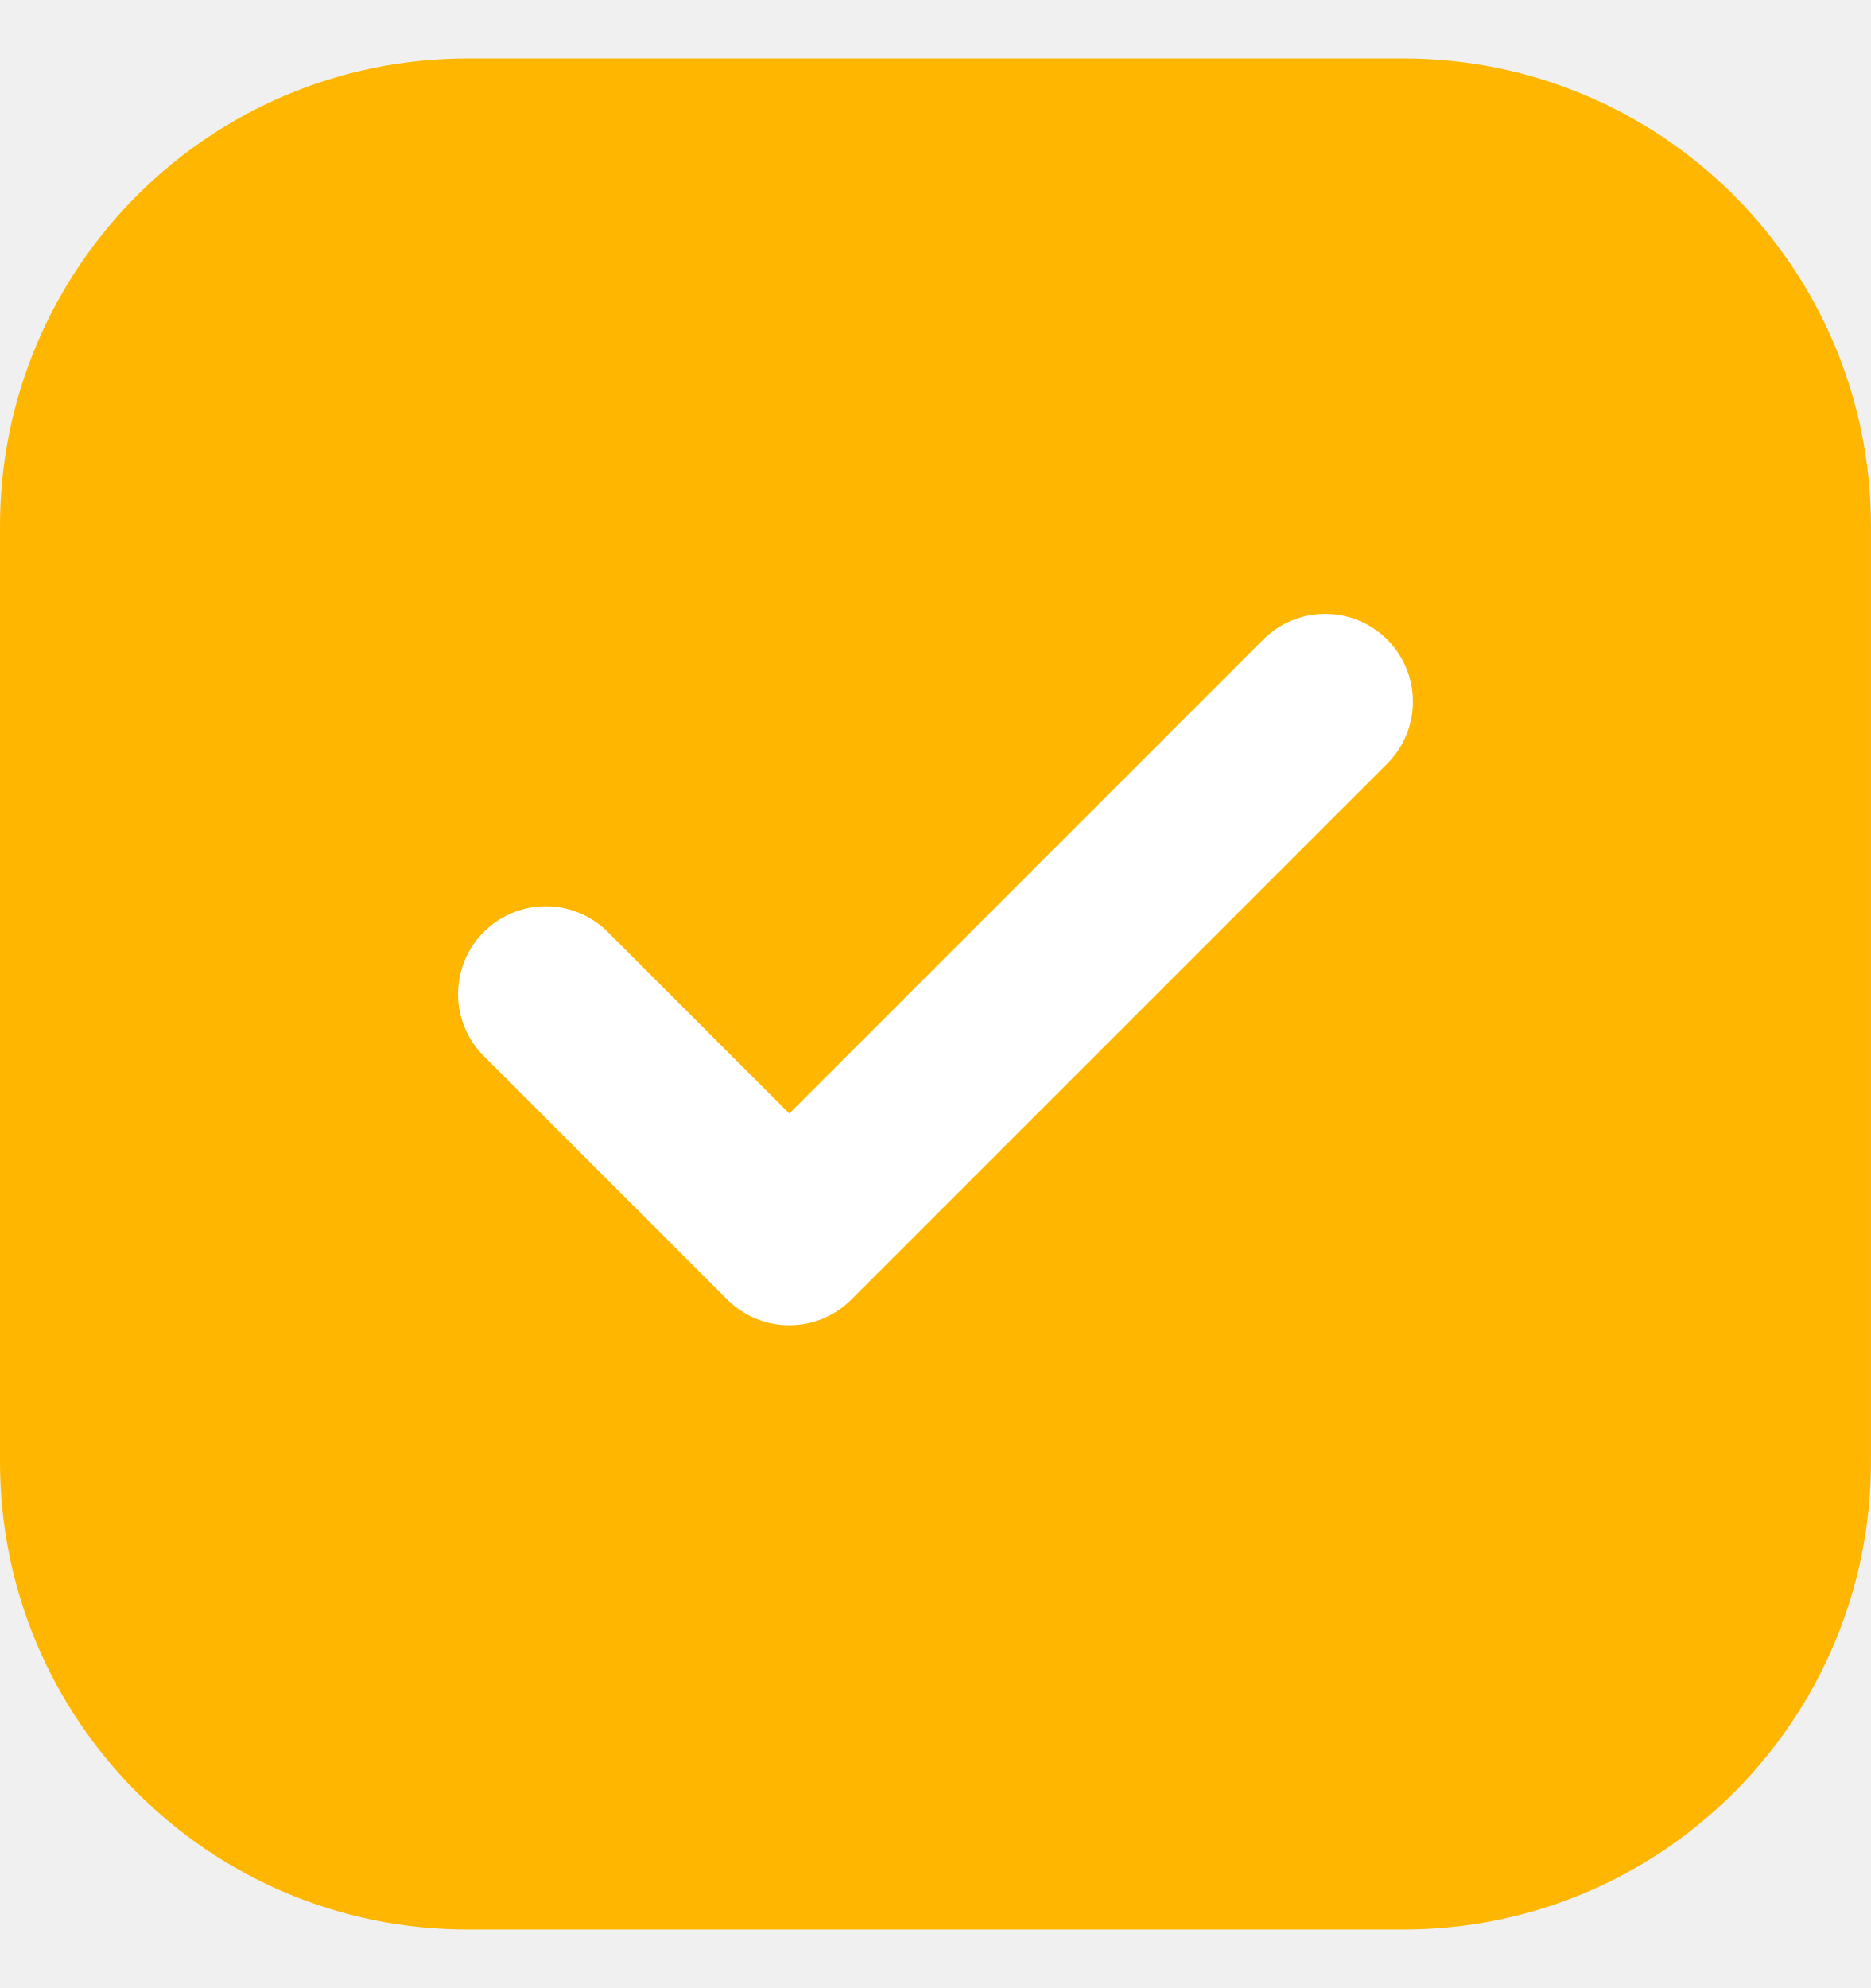
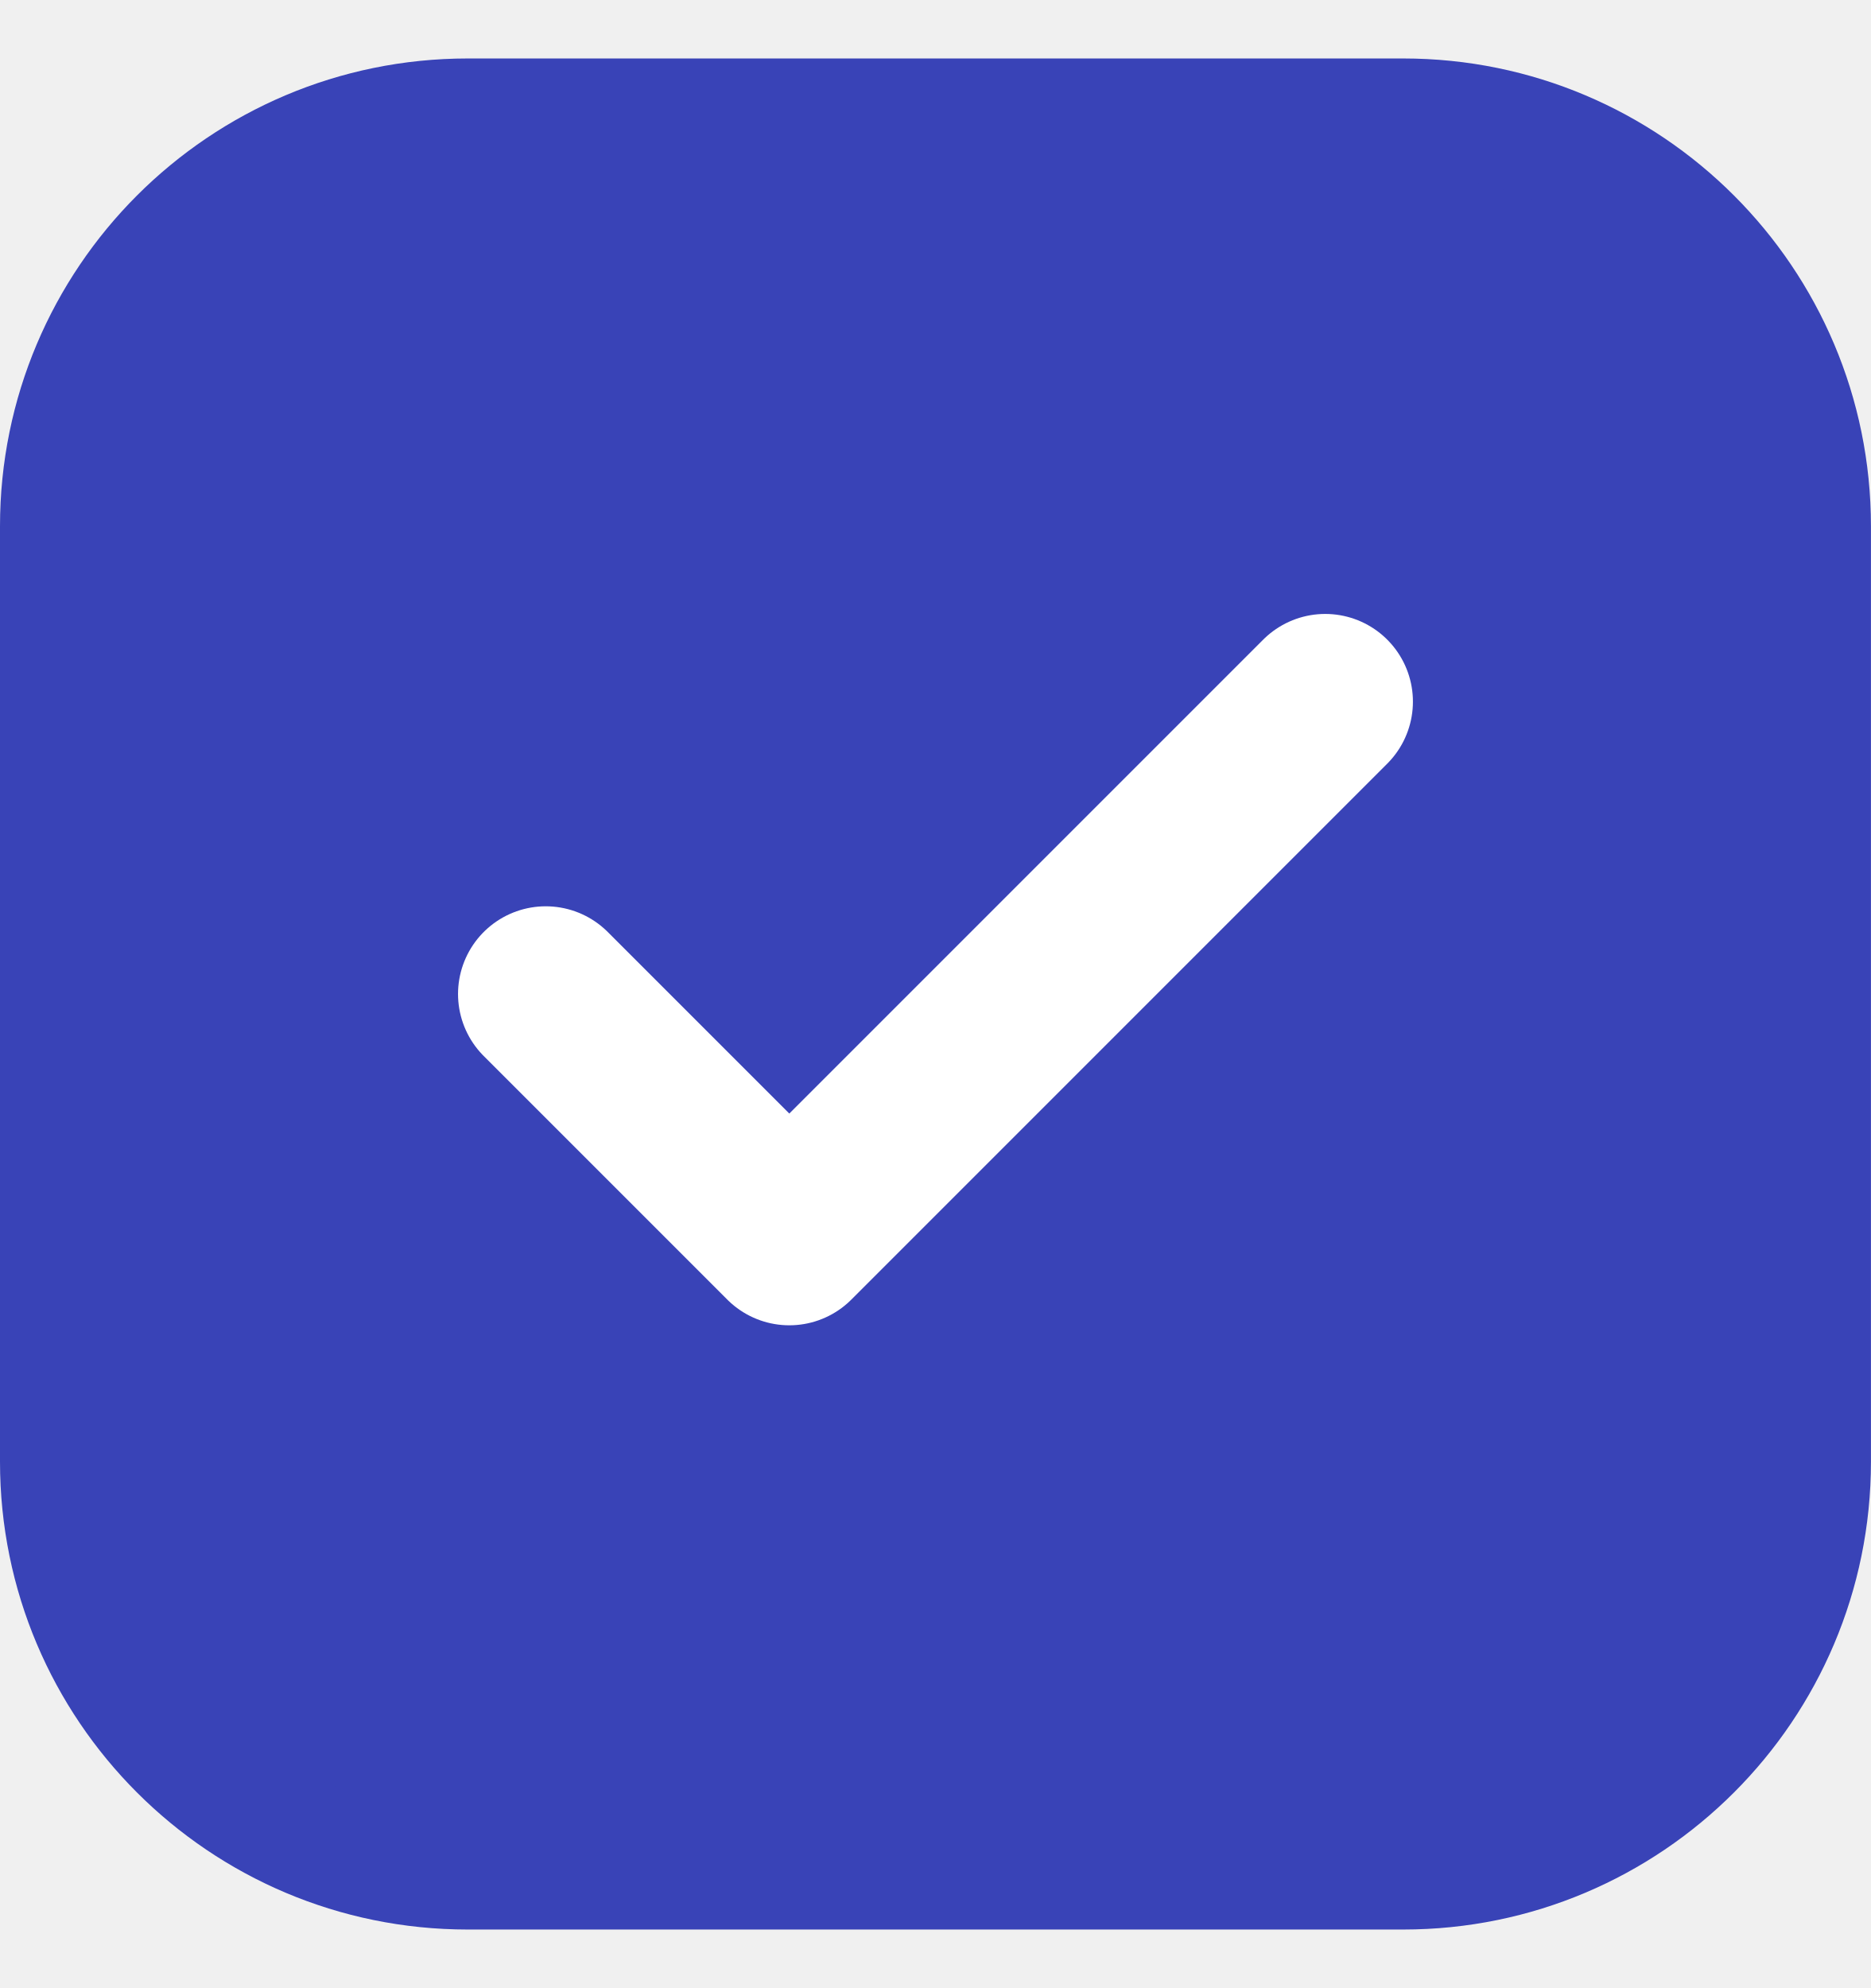
<svg xmlns="http://www.w3.org/2000/svg" width="16" height="17" viewBox="0 0 16 17" fill="none">
-   <rect x="0.5" y="1" width="15" height="15" rx="3.5" fill="#FFB600" />
+   <rect x="0.5" y="1" width="15" height="15" rx="3.5" fill="#3943B7" />
  <path d="M11.333 6L6.75 10.583L4.667 8.5" stroke="white" stroke-width="1.5" stroke-linecap="round" stroke-linejoin="round" />
-   <rect x="0.5" y="1" width="15" height="15" rx="3.5" stroke="#FFB600" />
+   <rect x="0.5" y="1" width="15" height="15" rx="3.5" stroke="#3943B7" />
</svg>
